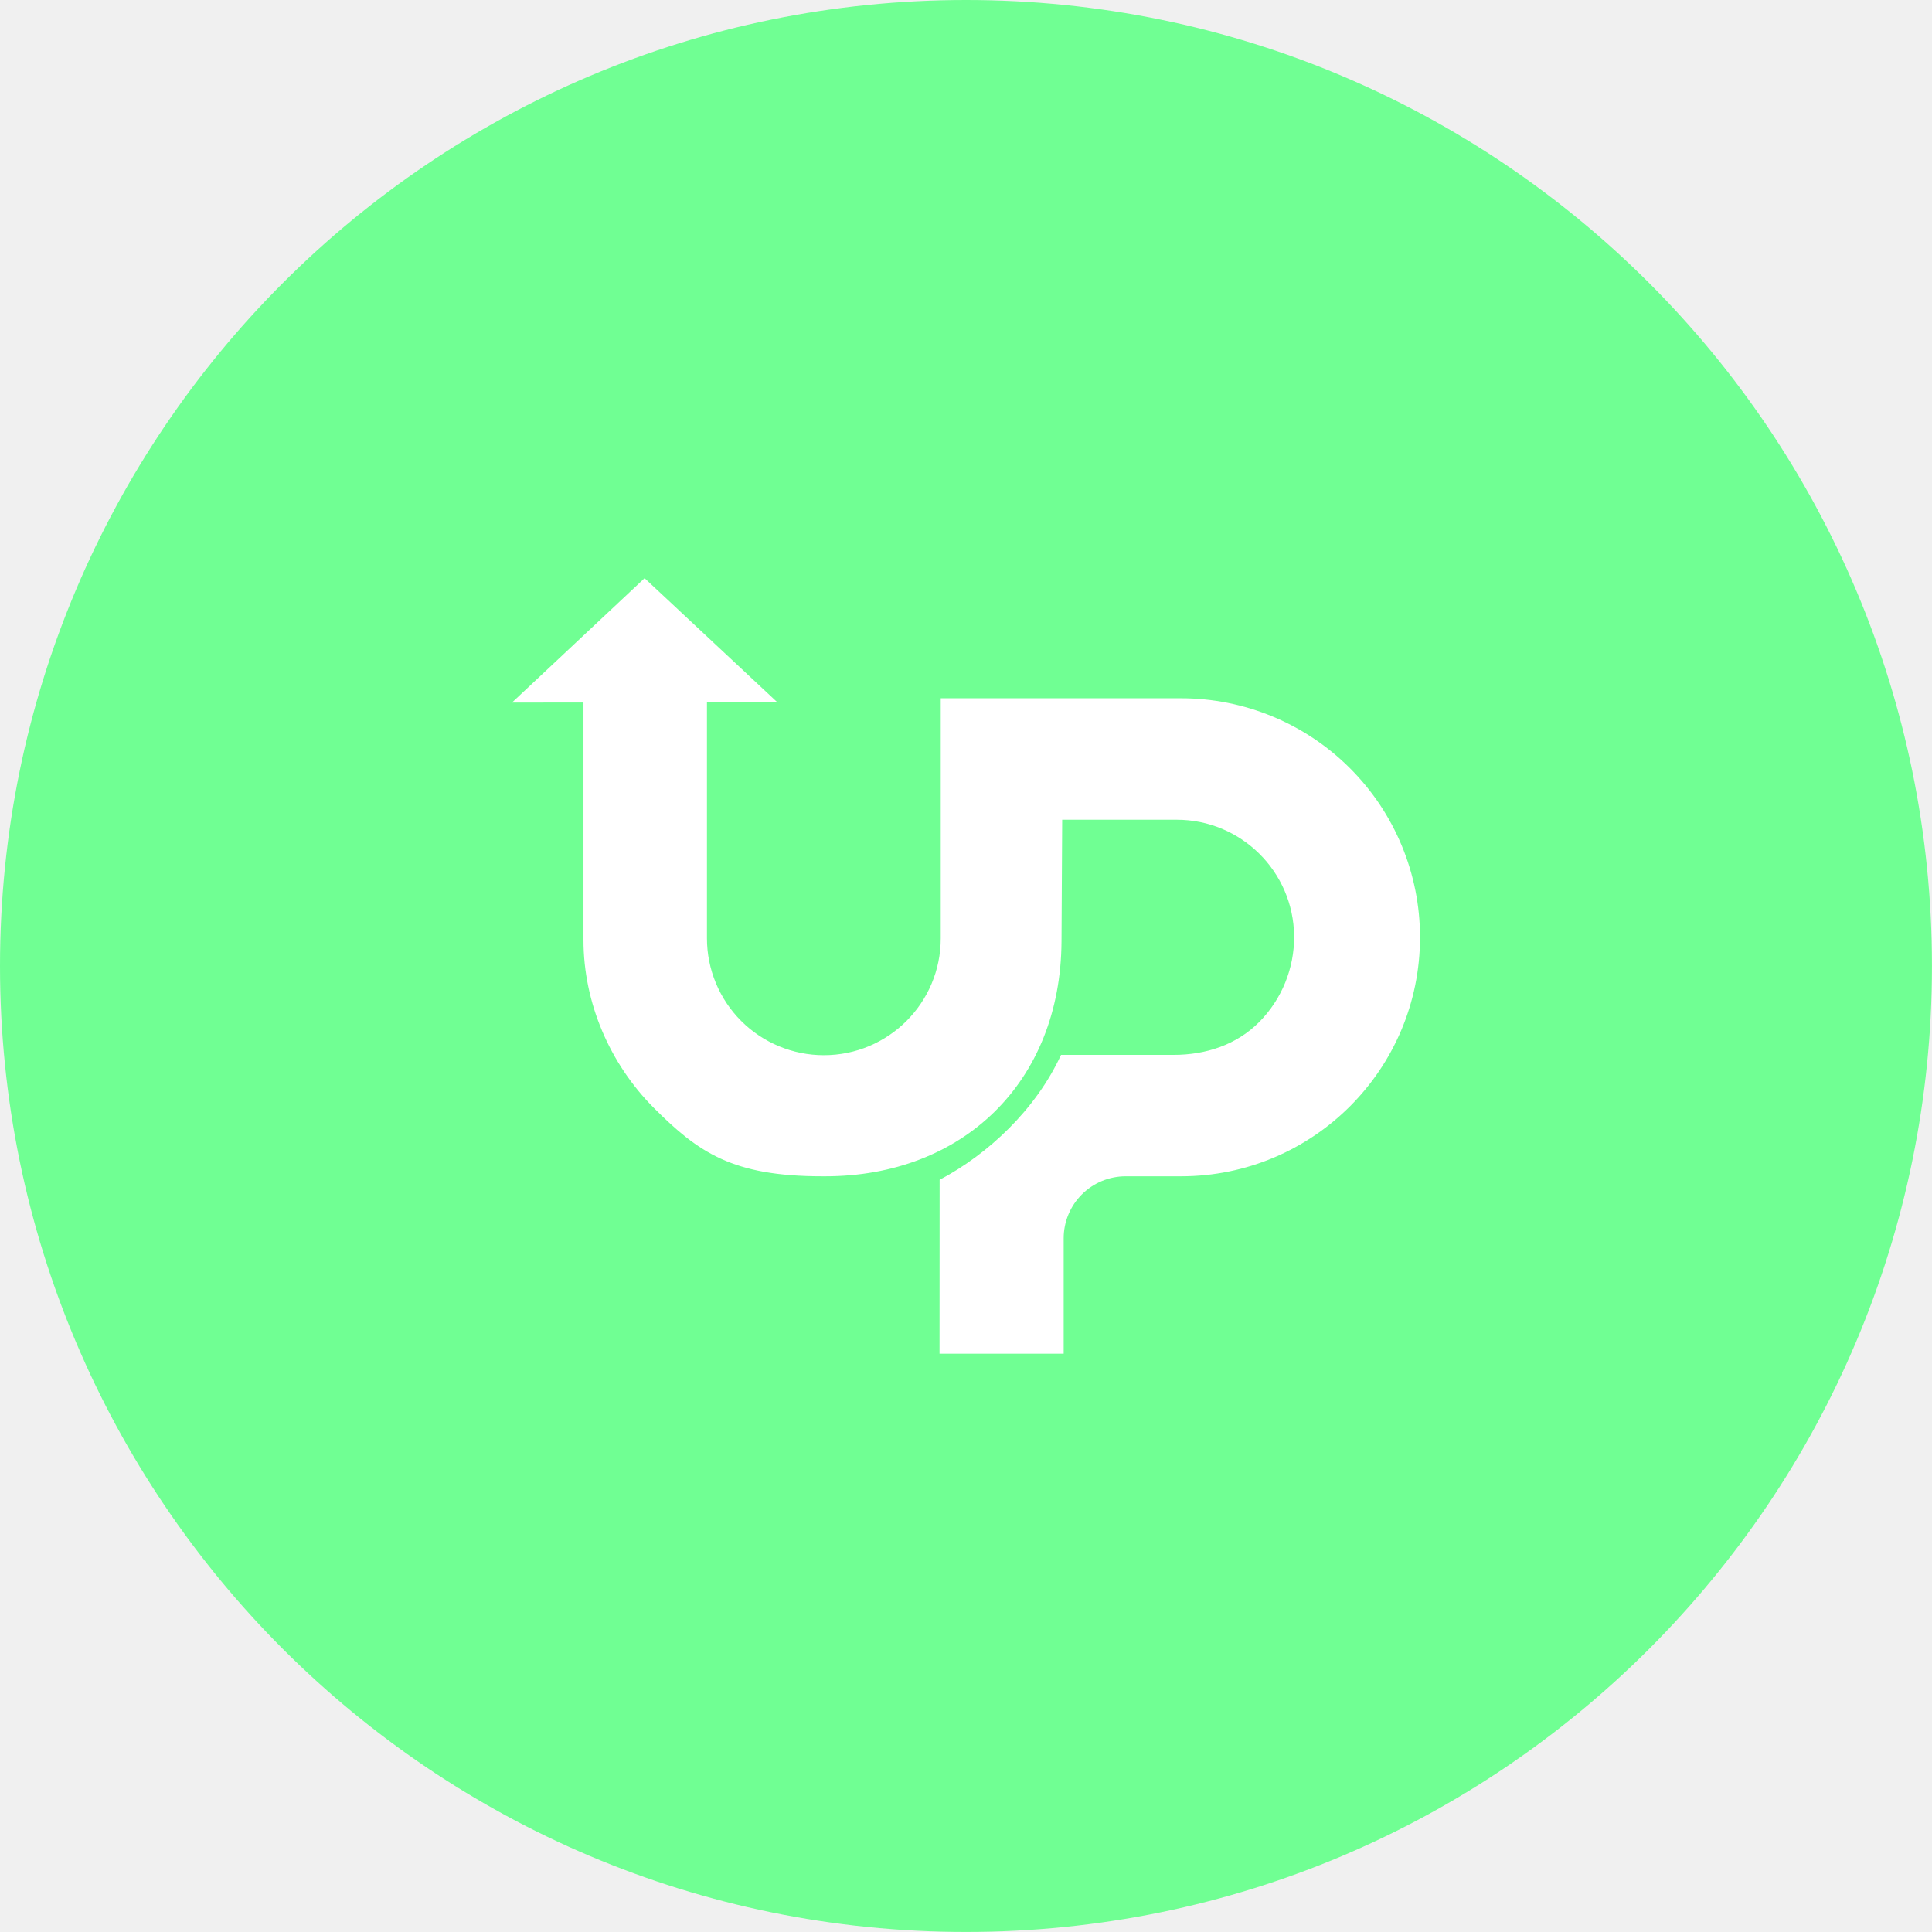
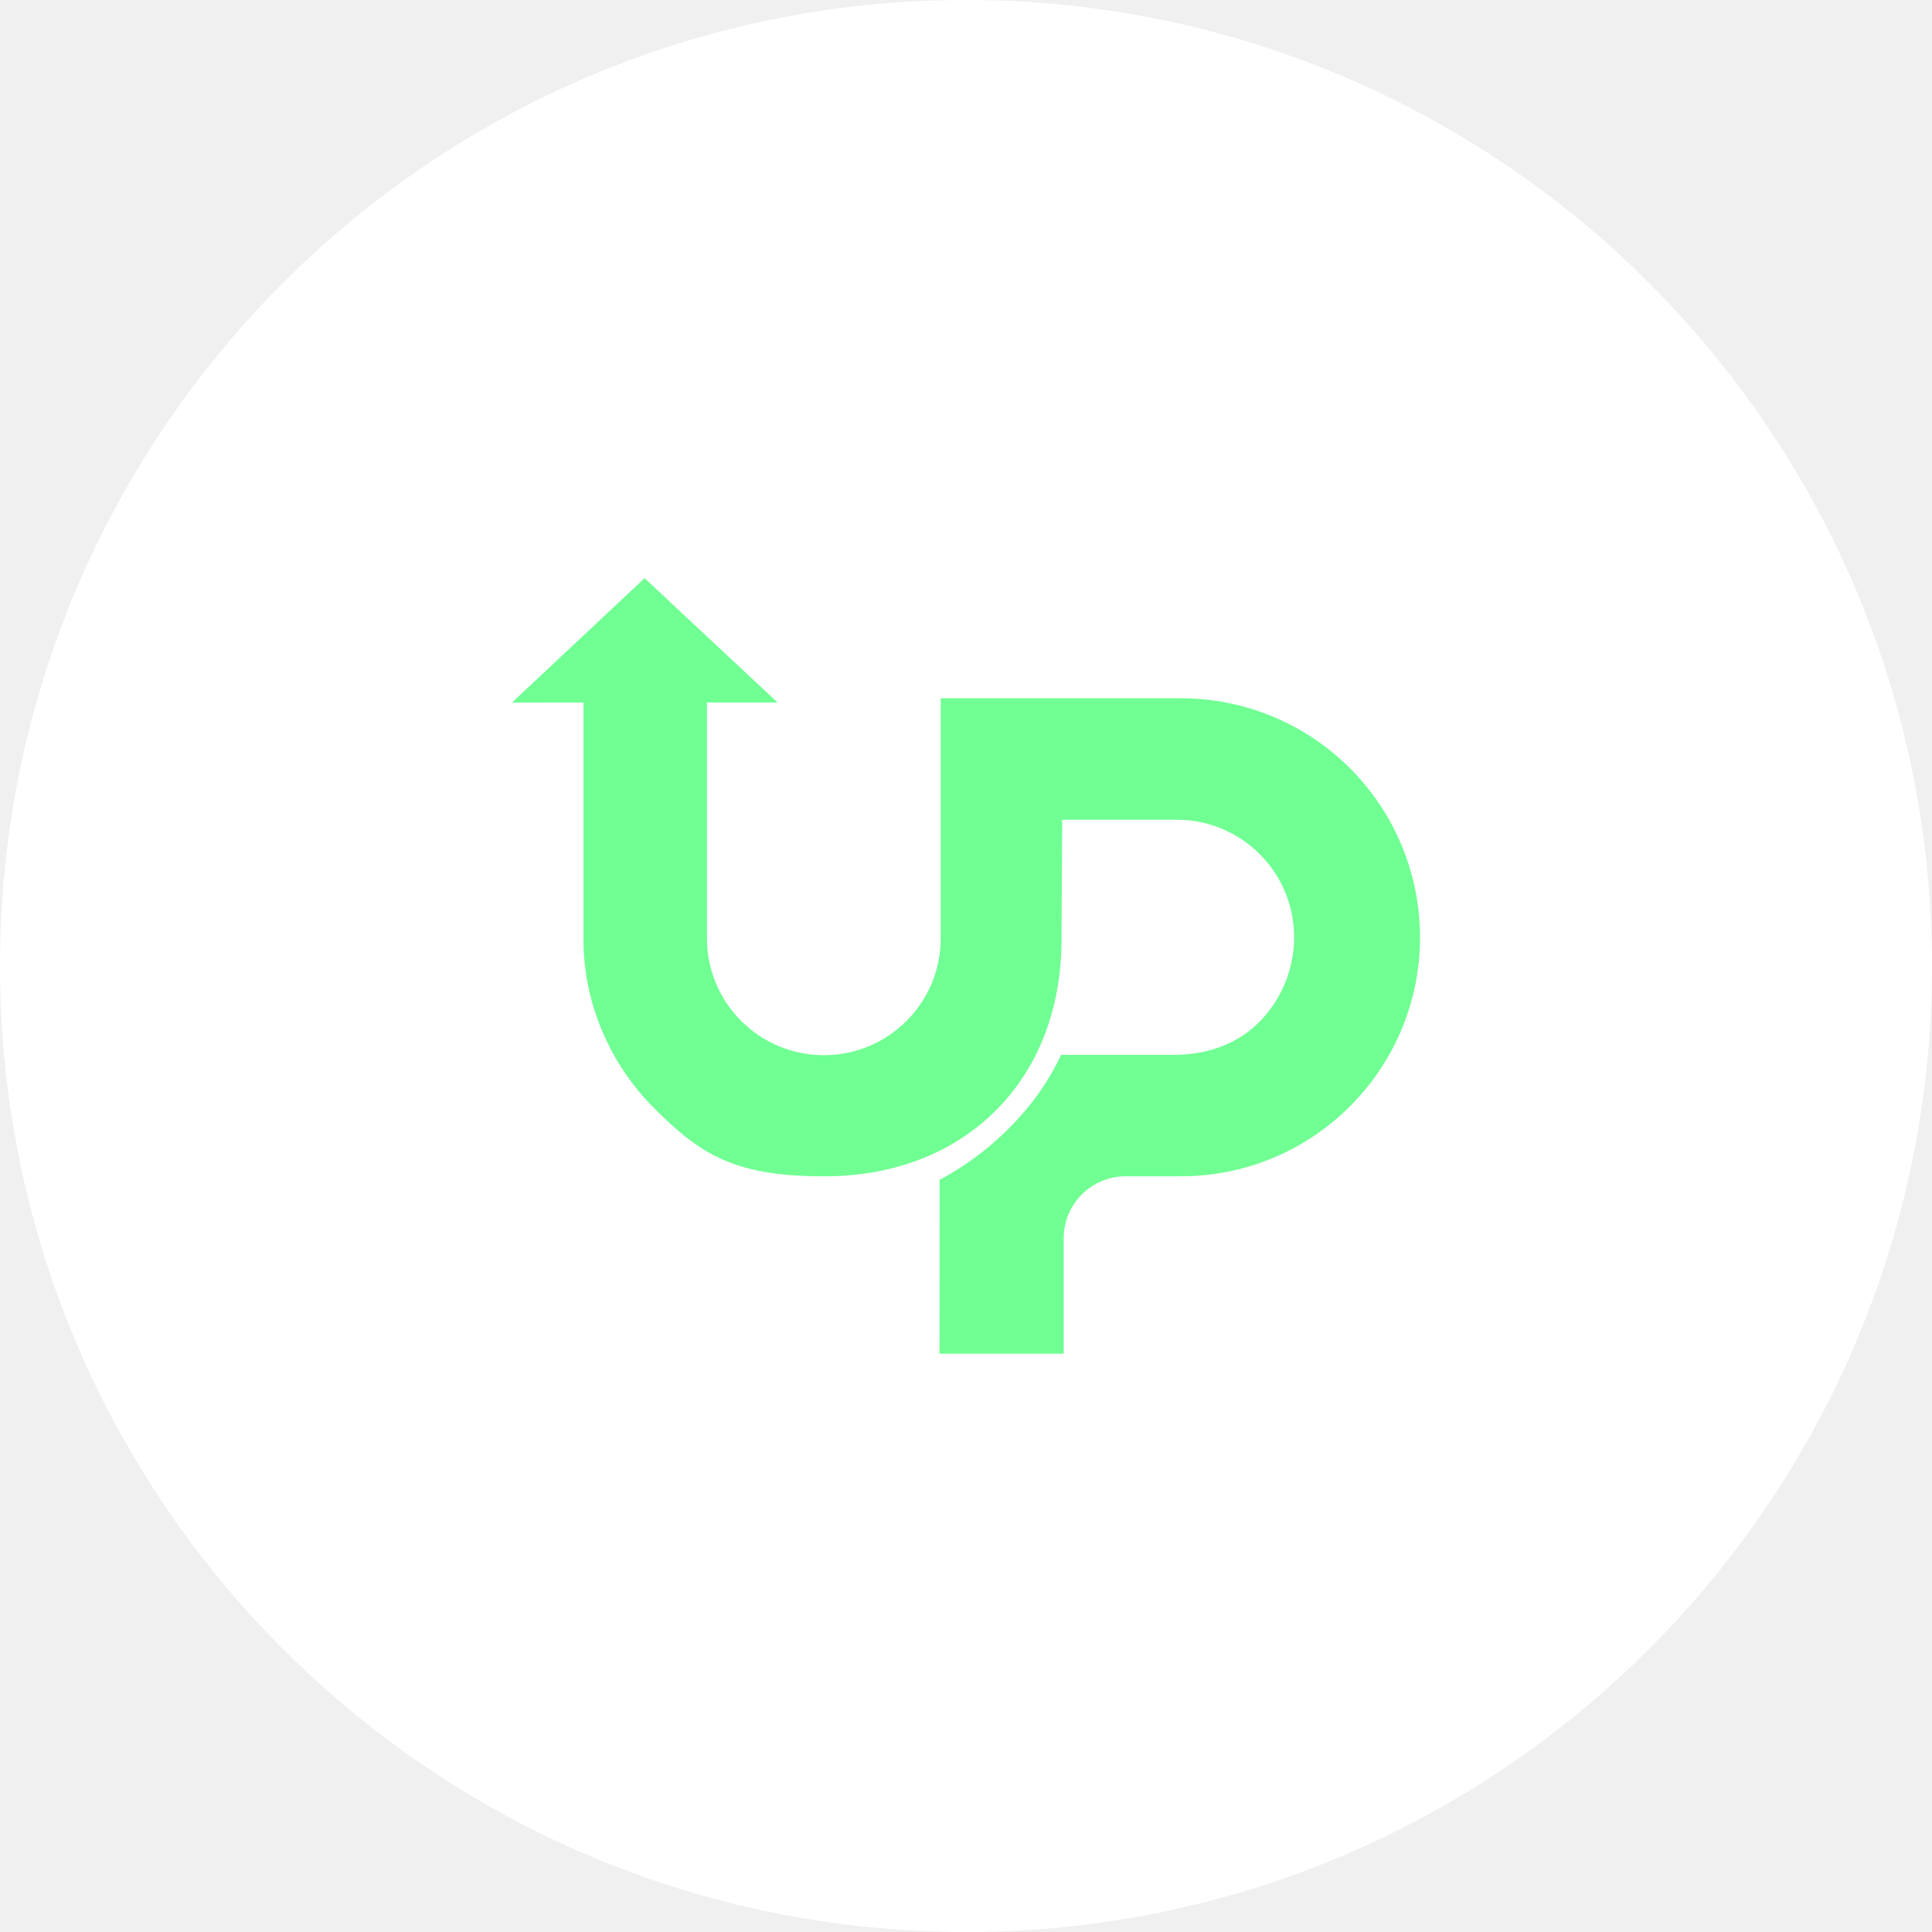
<svg xmlns="http://www.w3.org/2000/svg" width="100%" height="100%" viewBox="0 0 90 90" version="1.1" xml:space="preserve" style="fill-rule:evenodd;clip-rule:evenodd;stroke-linejoin:round;stroke-miterlimit:1.414;">
  <g transform="matrix(1,0,0,1,-0.0001979,-0.0028591)">
    <g transform="matrix(1,0,0,1,-5,-5)">
      <g transform="matrix(4.4121,0,0,4.4121,-21.9092,-110.025)">
-         <circle cx="16.298" cy="36.27" r="10.199" style="fill:rgb(112,255,147);" />
+         <circle cx="16.298" cy="36.27" r="10.199" style="fill:white;" />
      </g>
    </g>
    <g transform="matrix(1,0,0,1,-5,-5)">
      <g transform="matrix(0.167654,0,0,0.167654,16.5977,16.485)">
-         <path d="M92.949,126.717L73.081,126.726L109.927,92.162L146.867,126.695L127.257,126.703L127.257,192.226C127.257,200.84 130.679,209.101 136.77,215.193C142.861,221.284 151.123,224.706 159.737,224.706C177.676,224.706 192.217,210.164 192.217,192.226C192.217,163.302 192.217,125.529 192.217,125.529C192.217,125.529 225.625,125.529 258.975,125.529C276.588,125.529 293.48,132.526 305.935,144.98C318.39,157.435 325.387,174.327 325.387,191.941L325.387,191.942C325.387,228.62 295.653,258.354 258.975,258.354C253.415,258.354 248.178,258.354 243.596,258.354C239.029,258.354 234.648,260.168 231.419,263.398C228.189,266.627 226.374,271.008 226.374,275.576C226.374,289.795 226.374,307.651 226.374,307.651L191.879,307.651L191.905,259.331C205.396,252.205 218.616,239.834 225.638,224.62C225.638,224.62 241.395,224.62 256.921,224.62C265.856,224.62 274.421,221.832 280.709,215.485C286.997,209.137 290.486,200.539 290.402,191.605C290.402,191.604 290.402,191.603 290.402,191.603C290.232,173.704 275.675,159.284 257.775,159.284C241.826,159.284 225.96,159.284 225.96,159.284C225.96,159.284 225.875,174.534 225.772,193.068C225.552,232.339 198.219,258.354 160.121,258.354C159.843,258.354 159.566,258.354 159.288,258.354C134.318,258.354 124.864,251.712 112.551,239.4C100.239,227.088 92.949,210.113 92.949,192.702L92.949,126.717Z" style="fill:white;" />
+         <path d="M92.949,126.717L73.081,126.726L109.927,92.162L146.867,126.695L127.257,126.703L127.257,192.226C127.257,200.84 130.679,209.101 136.77,215.193C142.861,221.284 151.123,224.706 159.737,224.706C177.676,224.706 192.217,210.164 192.217,192.226C192.217,163.302 192.217,125.529 192.217,125.529C192.217,125.529 225.625,125.529 258.975,125.529C276.588,125.529 293.48,132.526 305.935,144.98C318.39,157.435 325.387,174.327 325.387,191.941L325.387,191.942C325.387,228.62 295.653,258.354 258.975,258.354C253.415,258.354 248.178,258.354 243.596,258.354C239.029,258.354 234.648,260.168 231.419,263.398C228.189,266.627 226.374,271.008 226.374,275.576C226.374,289.795 226.374,307.651 226.374,307.651L191.879,307.651L191.905,259.331C205.396,252.205 218.616,239.834 225.638,224.62C225.638,224.62 241.395,224.62 256.921,224.62C265.856,224.62 274.421,221.832 280.709,215.485C286.997,209.137 290.486,200.539 290.402,191.605C290.402,191.604 290.402,191.603 290.402,191.603C290.232,173.704 275.675,159.284 257.775,159.284C241.826,159.284 225.96,159.284 225.96,159.284C225.96,159.284 225.875,174.534 225.772,193.068C225.552,232.339 198.219,258.354 160.121,258.354C159.843,258.354 159.566,258.354 159.288,258.354C134.318,258.354 124.864,251.712 112.551,239.4C100.239,227.088 92.949,210.113 92.949,192.702L92.949,126.717Z" style="fill:#70ff93;" />
      </g>
    </g>
  </g>
</svg>
